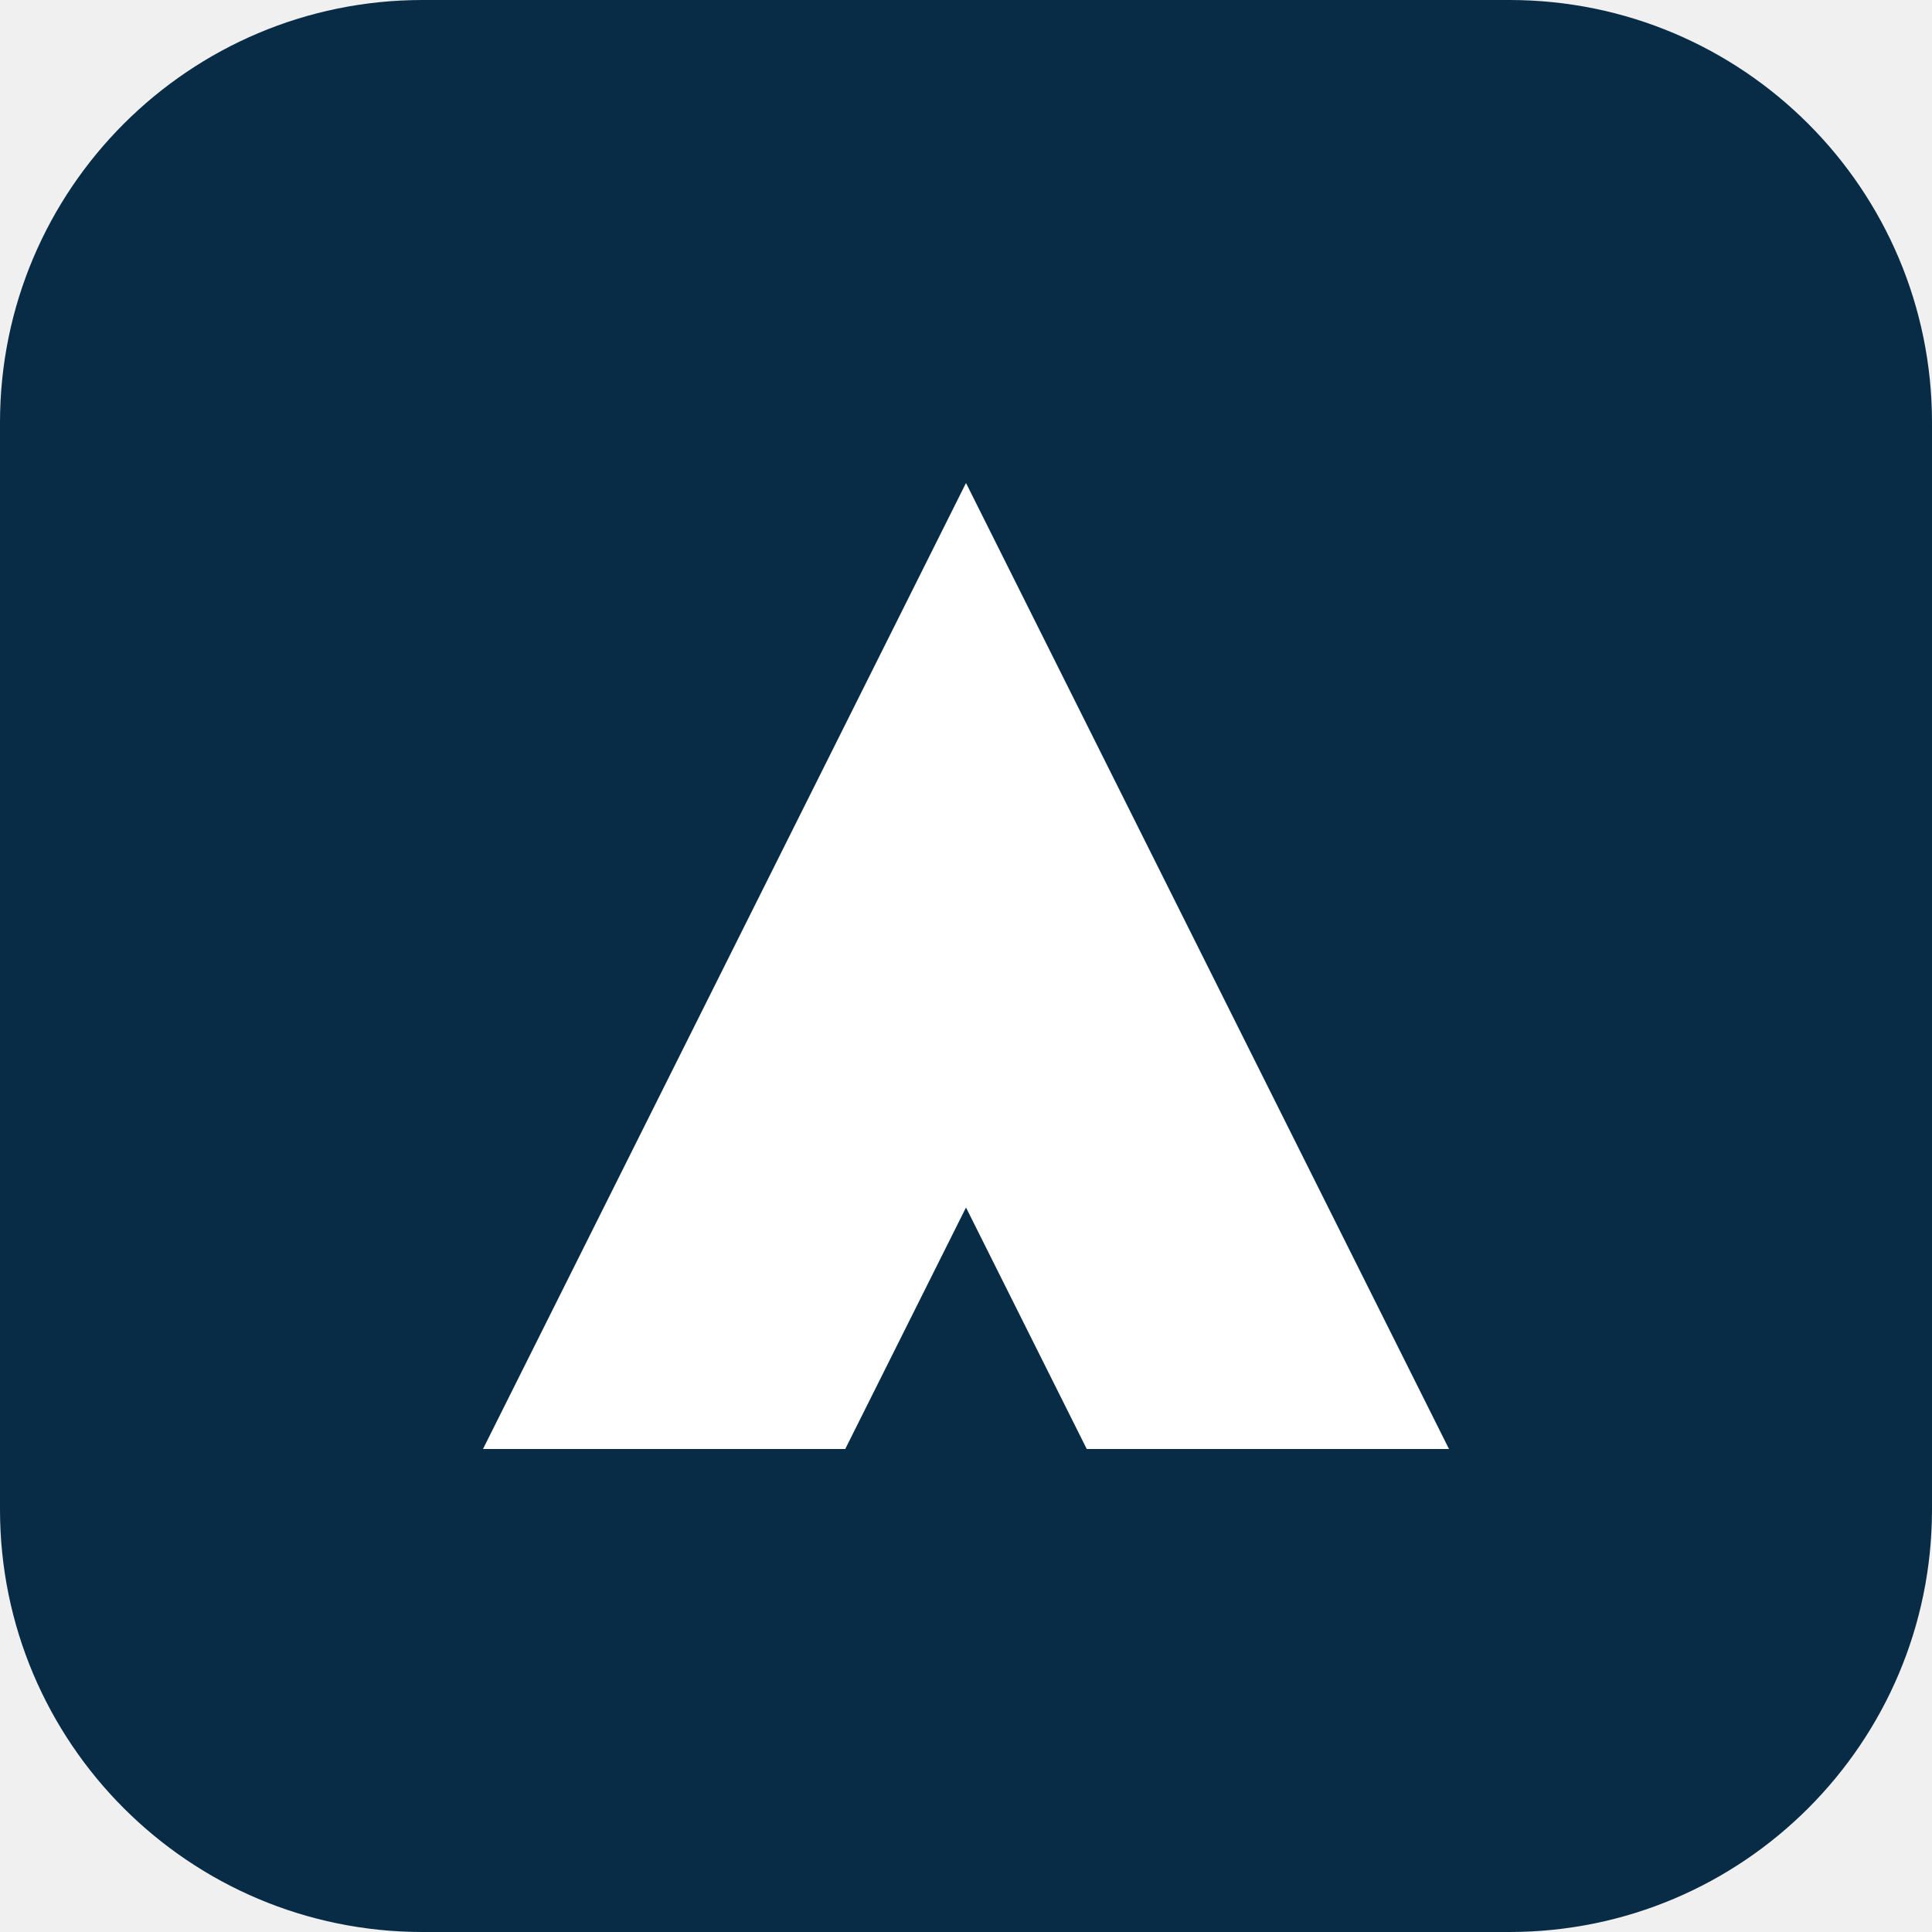
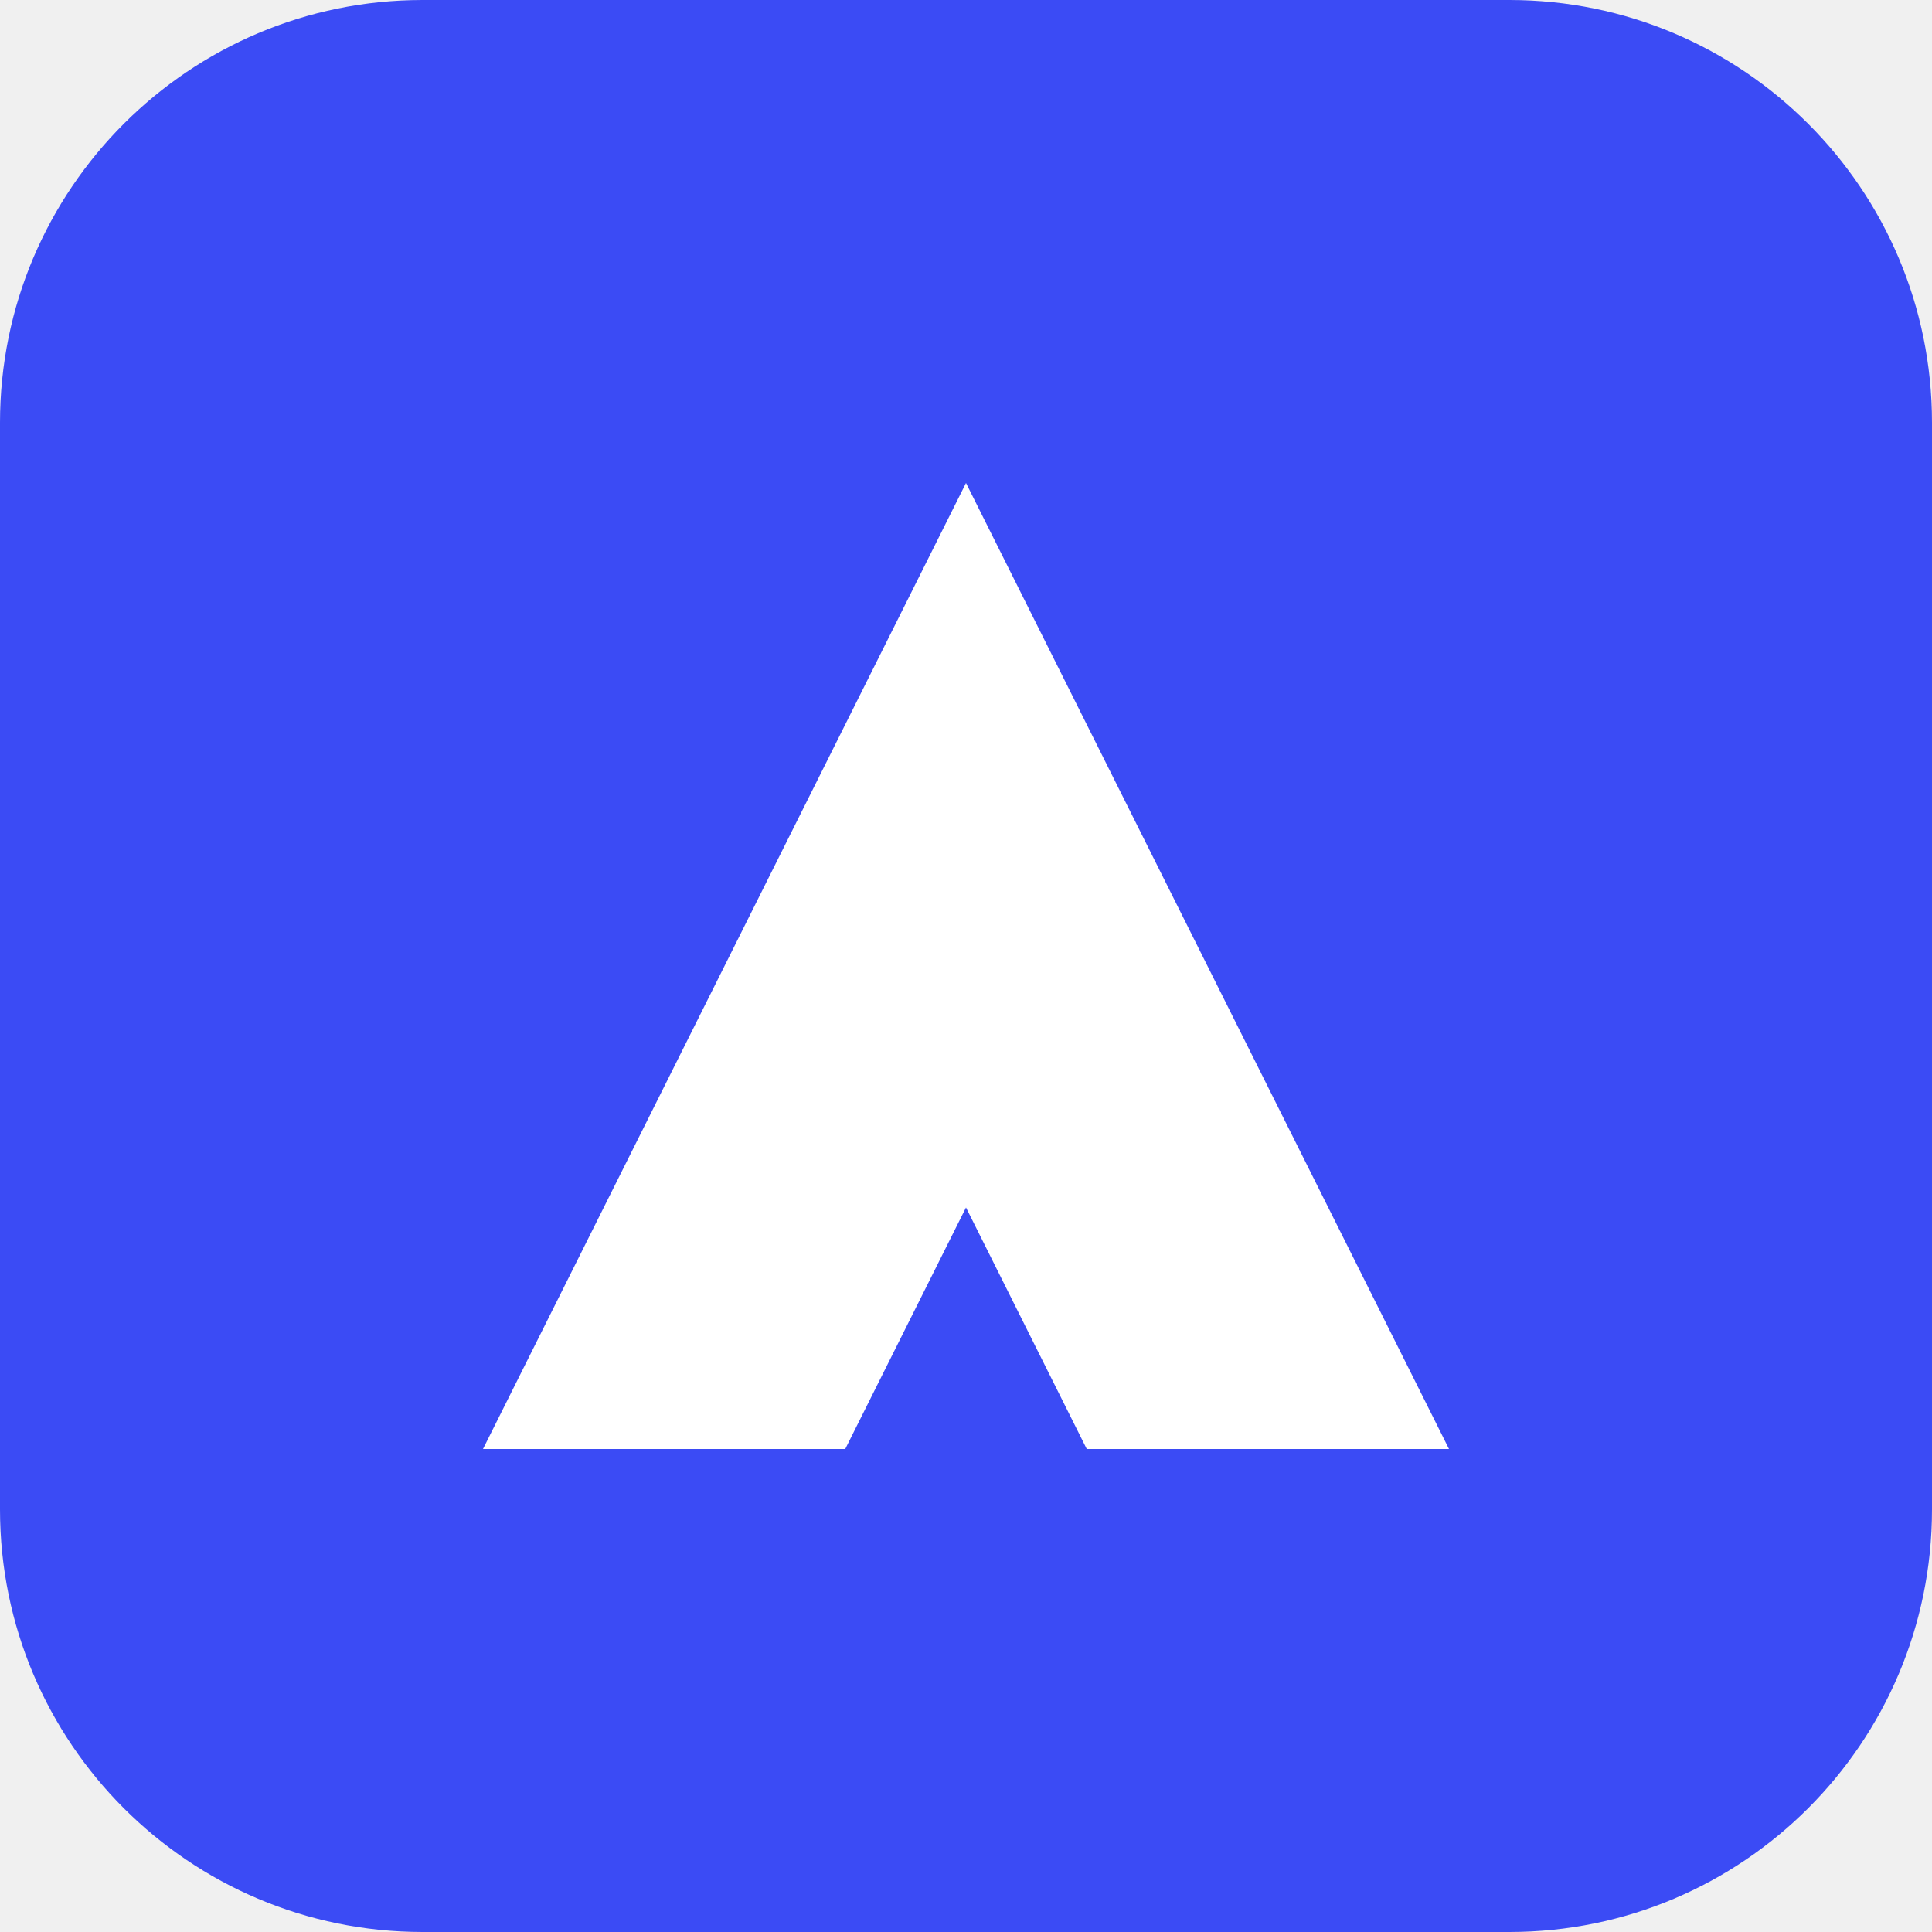
<svg xmlns="http://www.w3.org/2000/svg" viewBox="0 0 512 512">
-   <rect width="512" height="512" rx="112" fill="#082b46" />
+   <rect width="512" height="512" rx="112" fill="#3b4bf5" />
  <path d="M256 128 384 384H288l-32-64H256l-32 64H128Z" fill="#fff" />
</svg>
